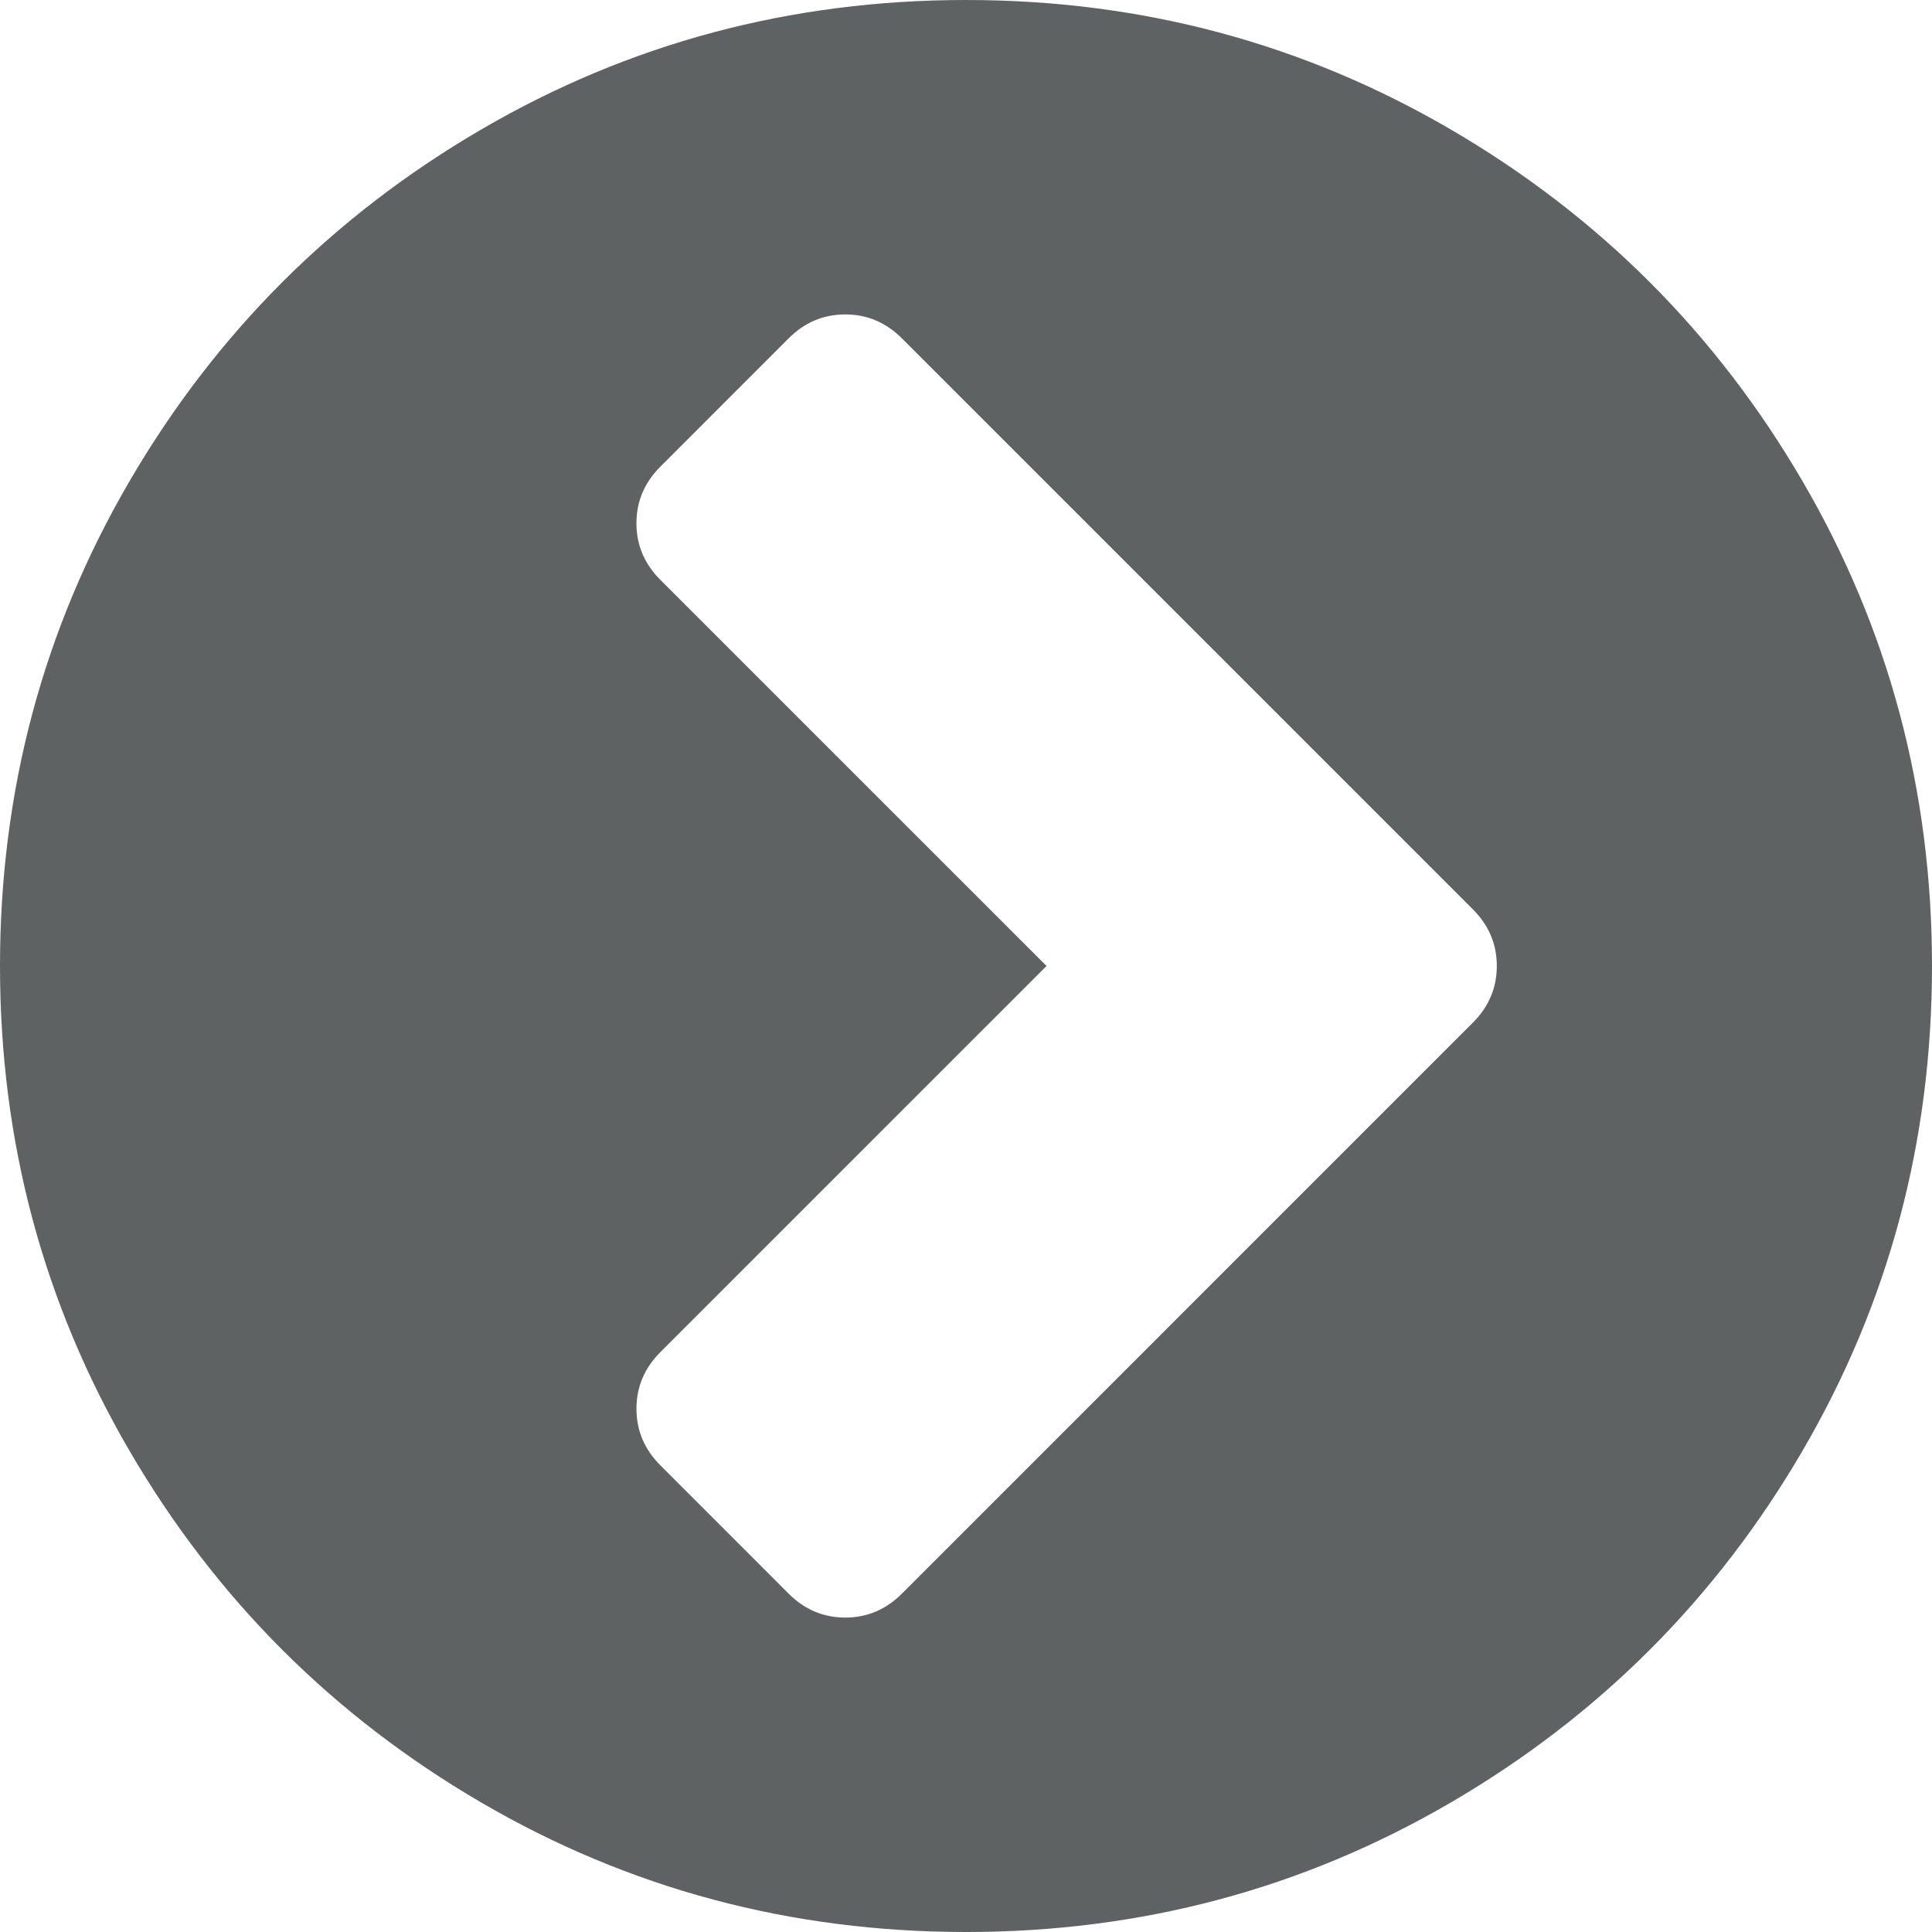
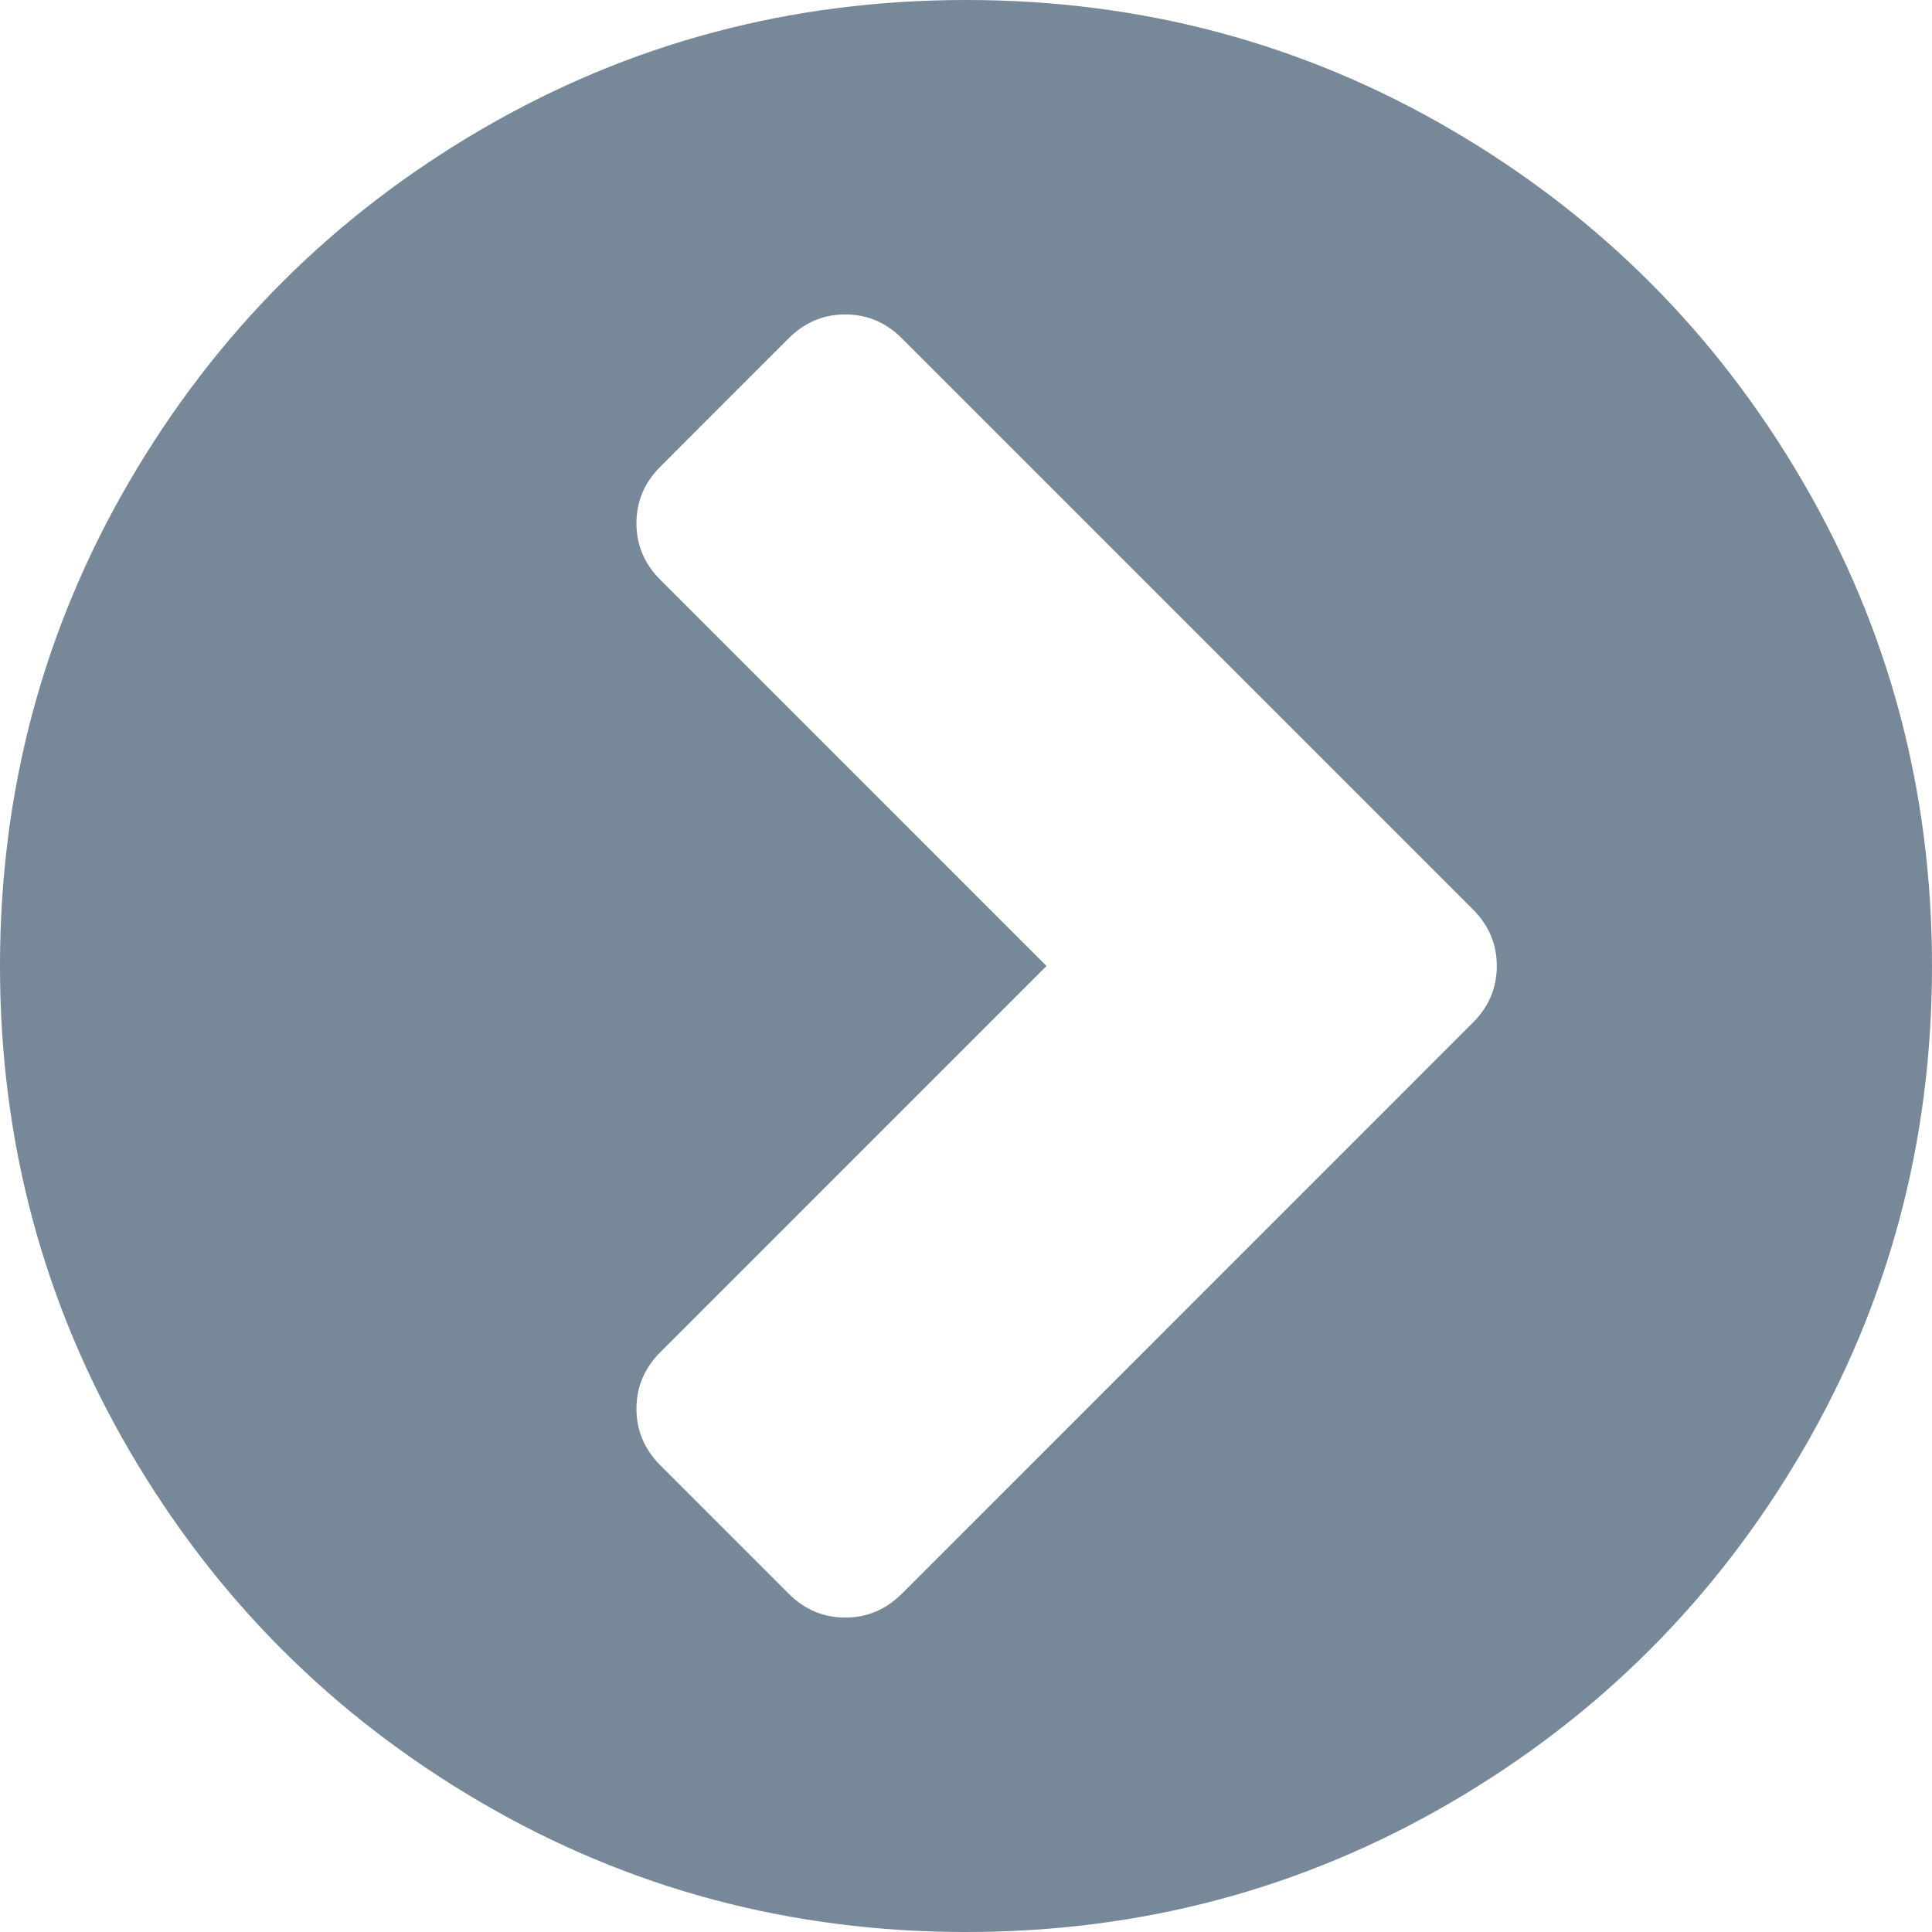
<svg xmlns="http://www.w3.org/2000/svg" version="1.1" id="Capa_1" x="0px" y="0px" width="512px" height="512px" viewBox="0 0 438.533 438.533" style="enable-background:new 0 0 438.533 438.533;" xml:space="preserve">
  <g>
-     <path d="M409.133,109.203c-19.608-33.592-46.205-60.189-79.798-79.796C295.736,9.801,259.058,0,219.273,0   c-39.781,0-76.47,9.801-110.063,29.407c-33.595,19.604-60.192,46.201-79.8,79.796C9.801,142.8,0,179.489,0,219.267   c0,39.78,9.804,76.463,29.407,110.062c19.607,33.592,46.204,60.189,79.799,79.798c33.597,19.605,70.283,29.407,110.063,29.407   s76.47-9.802,110.065-29.407c33.593-19.602,60.189-46.206,79.795-79.798c19.603-33.596,29.403-70.284,29.403-110.062   C438.533,179.485,428.732,142.795,409.133,109.203z M334.332,232.111L204.71,361.736c-3.617,3.613-7.896,5.428-12.847,5.428   c-4.952,0-9.235-1.814-12.85-5.428l-29.121-29.13c-3.617-3.613-5.426-7.898-5.426-12.847c0-4.941,1.809-9.232,5.426-12.847   l87.653-87.646l-87.657-87.65c-3.617-3.612-5.426-7.898-5.426-12.845c0-4.949,1.809-9.231,5.426-12.847l29.121-29.13   c3.619-3.615,7.898-5.424,12.85-5.424c4.95,0,9.233,1.809,12.85,5.424l129.622,129.621c3.613,3.614,5.42,7.898,5.42,12.847   C339.752,224.213,337.945,228.498,334.332,232.111z" fill="#5f6263" />
+     <path d="M409.133,109.203c-19.608-33.592-46.205-60.189-79.798-79.796C295.736,9.801,259.058,0,219.273,0   c-39.781,0-76.47,9.801-110.063,29.407c-33.595,19.604-60.192,46.201-79.8,79.796C9.801,142.8,0,179.489,0,219.267   c0,39.78,9.804,76.463,29.407,110.062c19.607,33.592,46.204,60.189,79.799,79.798c33.597,19.605,70.283,29.407,110.063,29.407   s76.47-9.802,110.065-29.407c33.593-19.602,60.189-46.206,79.795-79.798c19.603-33.596,29.403-70.284,29.403-110.062   C438.533,179.485,428.732,142.795,409.133,109.203z M334.332,232.111L204.71,361.736c-3.617,3.613-7.896,5.428-12.847,5.428   c-4.952,0-9.235-1.814-12.85-5.428l-29.121-29.13c-3.617-3.613-5.426-7.898-5.426-12.847c0-4.941,1.809-9.232,5.426-12.847   l87.653-87.646l-87.657-87.65c-3.617-3.612-5.426-7.898-5.426-12.845c0-4.949,1.809-9.231,5.426-12.847l29.121-29.13   c3.619-3.615,7.898-5.424,12.85-5.424c4.95,0,9.233,1.809,12.85,5.424l129.622,129.621c3.613,3.614,5.42,7.898,5.42,12.847   C339.752,224.213,337.945,228.498,334.332,232.111z" fill="#778899" />
  </g>
  <g>
</g>
  <g>
</g>
  <g>
</g>
  <g>
</g>
  <g>
</g>
  <g>
</g>
  <g>
</g>
  <g>
</g>
  <g>
</g>
  <g>
</g>
  <g>
</g>
  <g>
</g>
  <g>
</g>
  <g>
</g>
  <g>
</g>
</svg>
